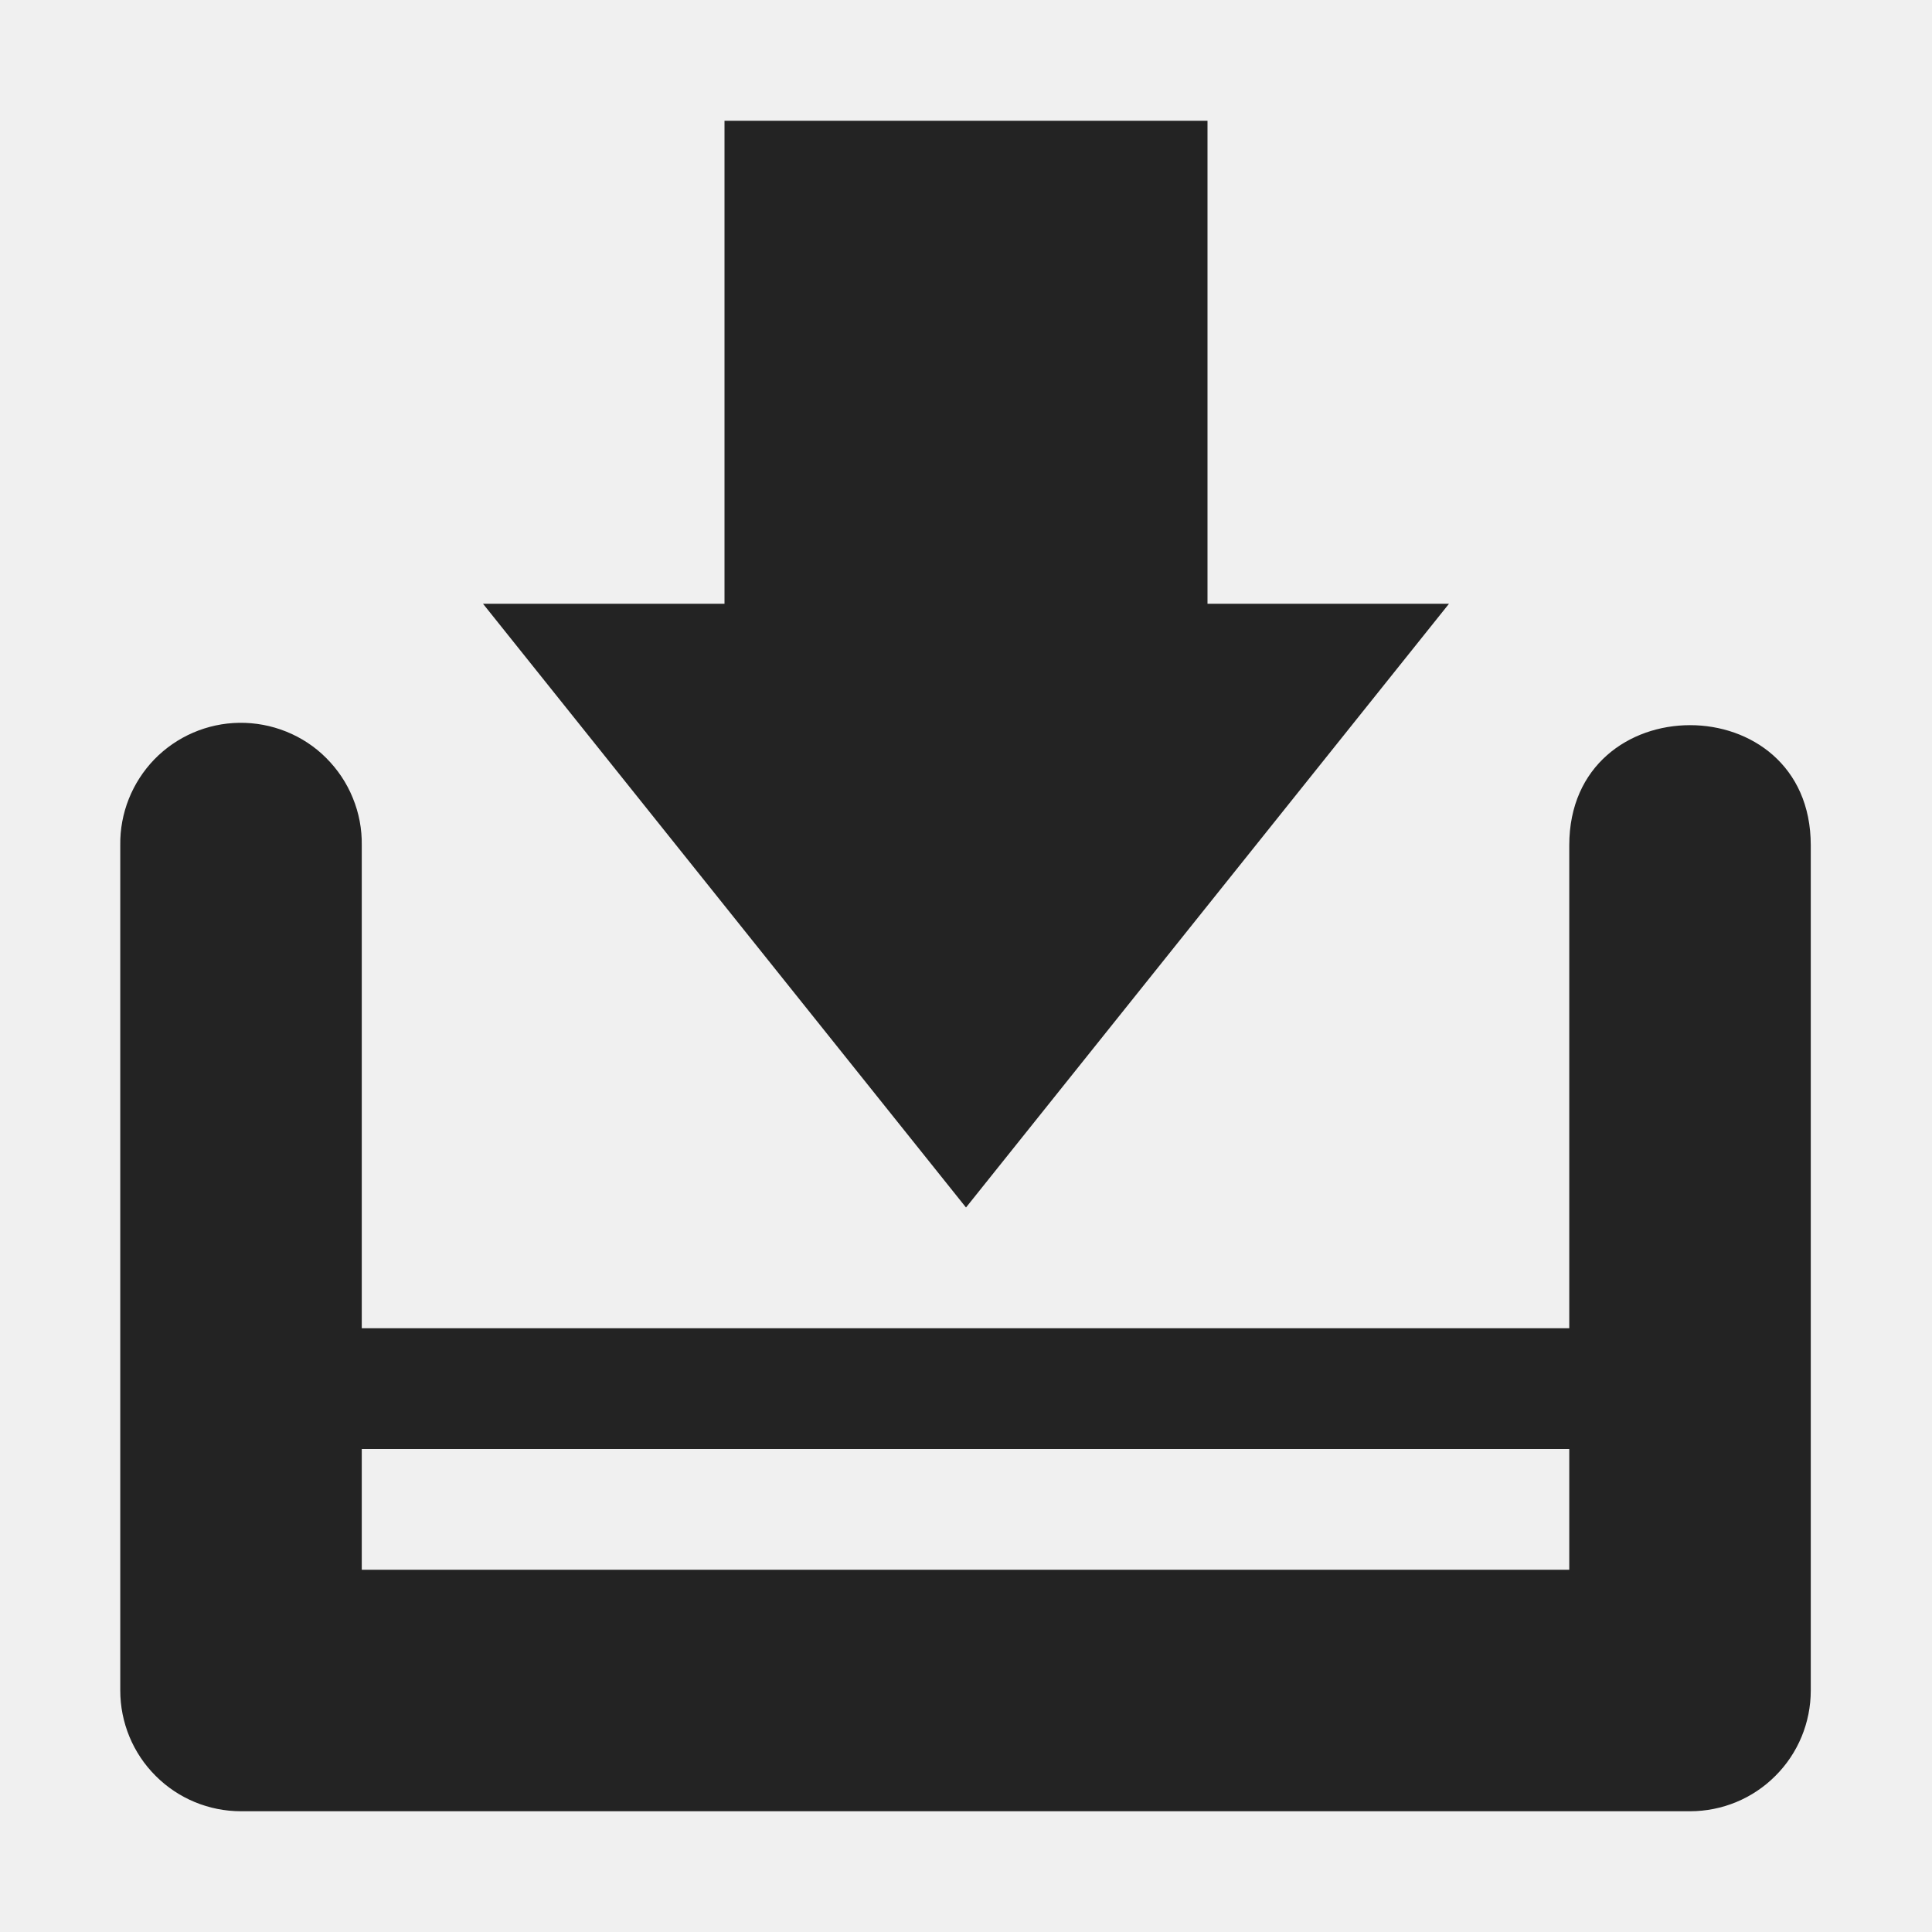
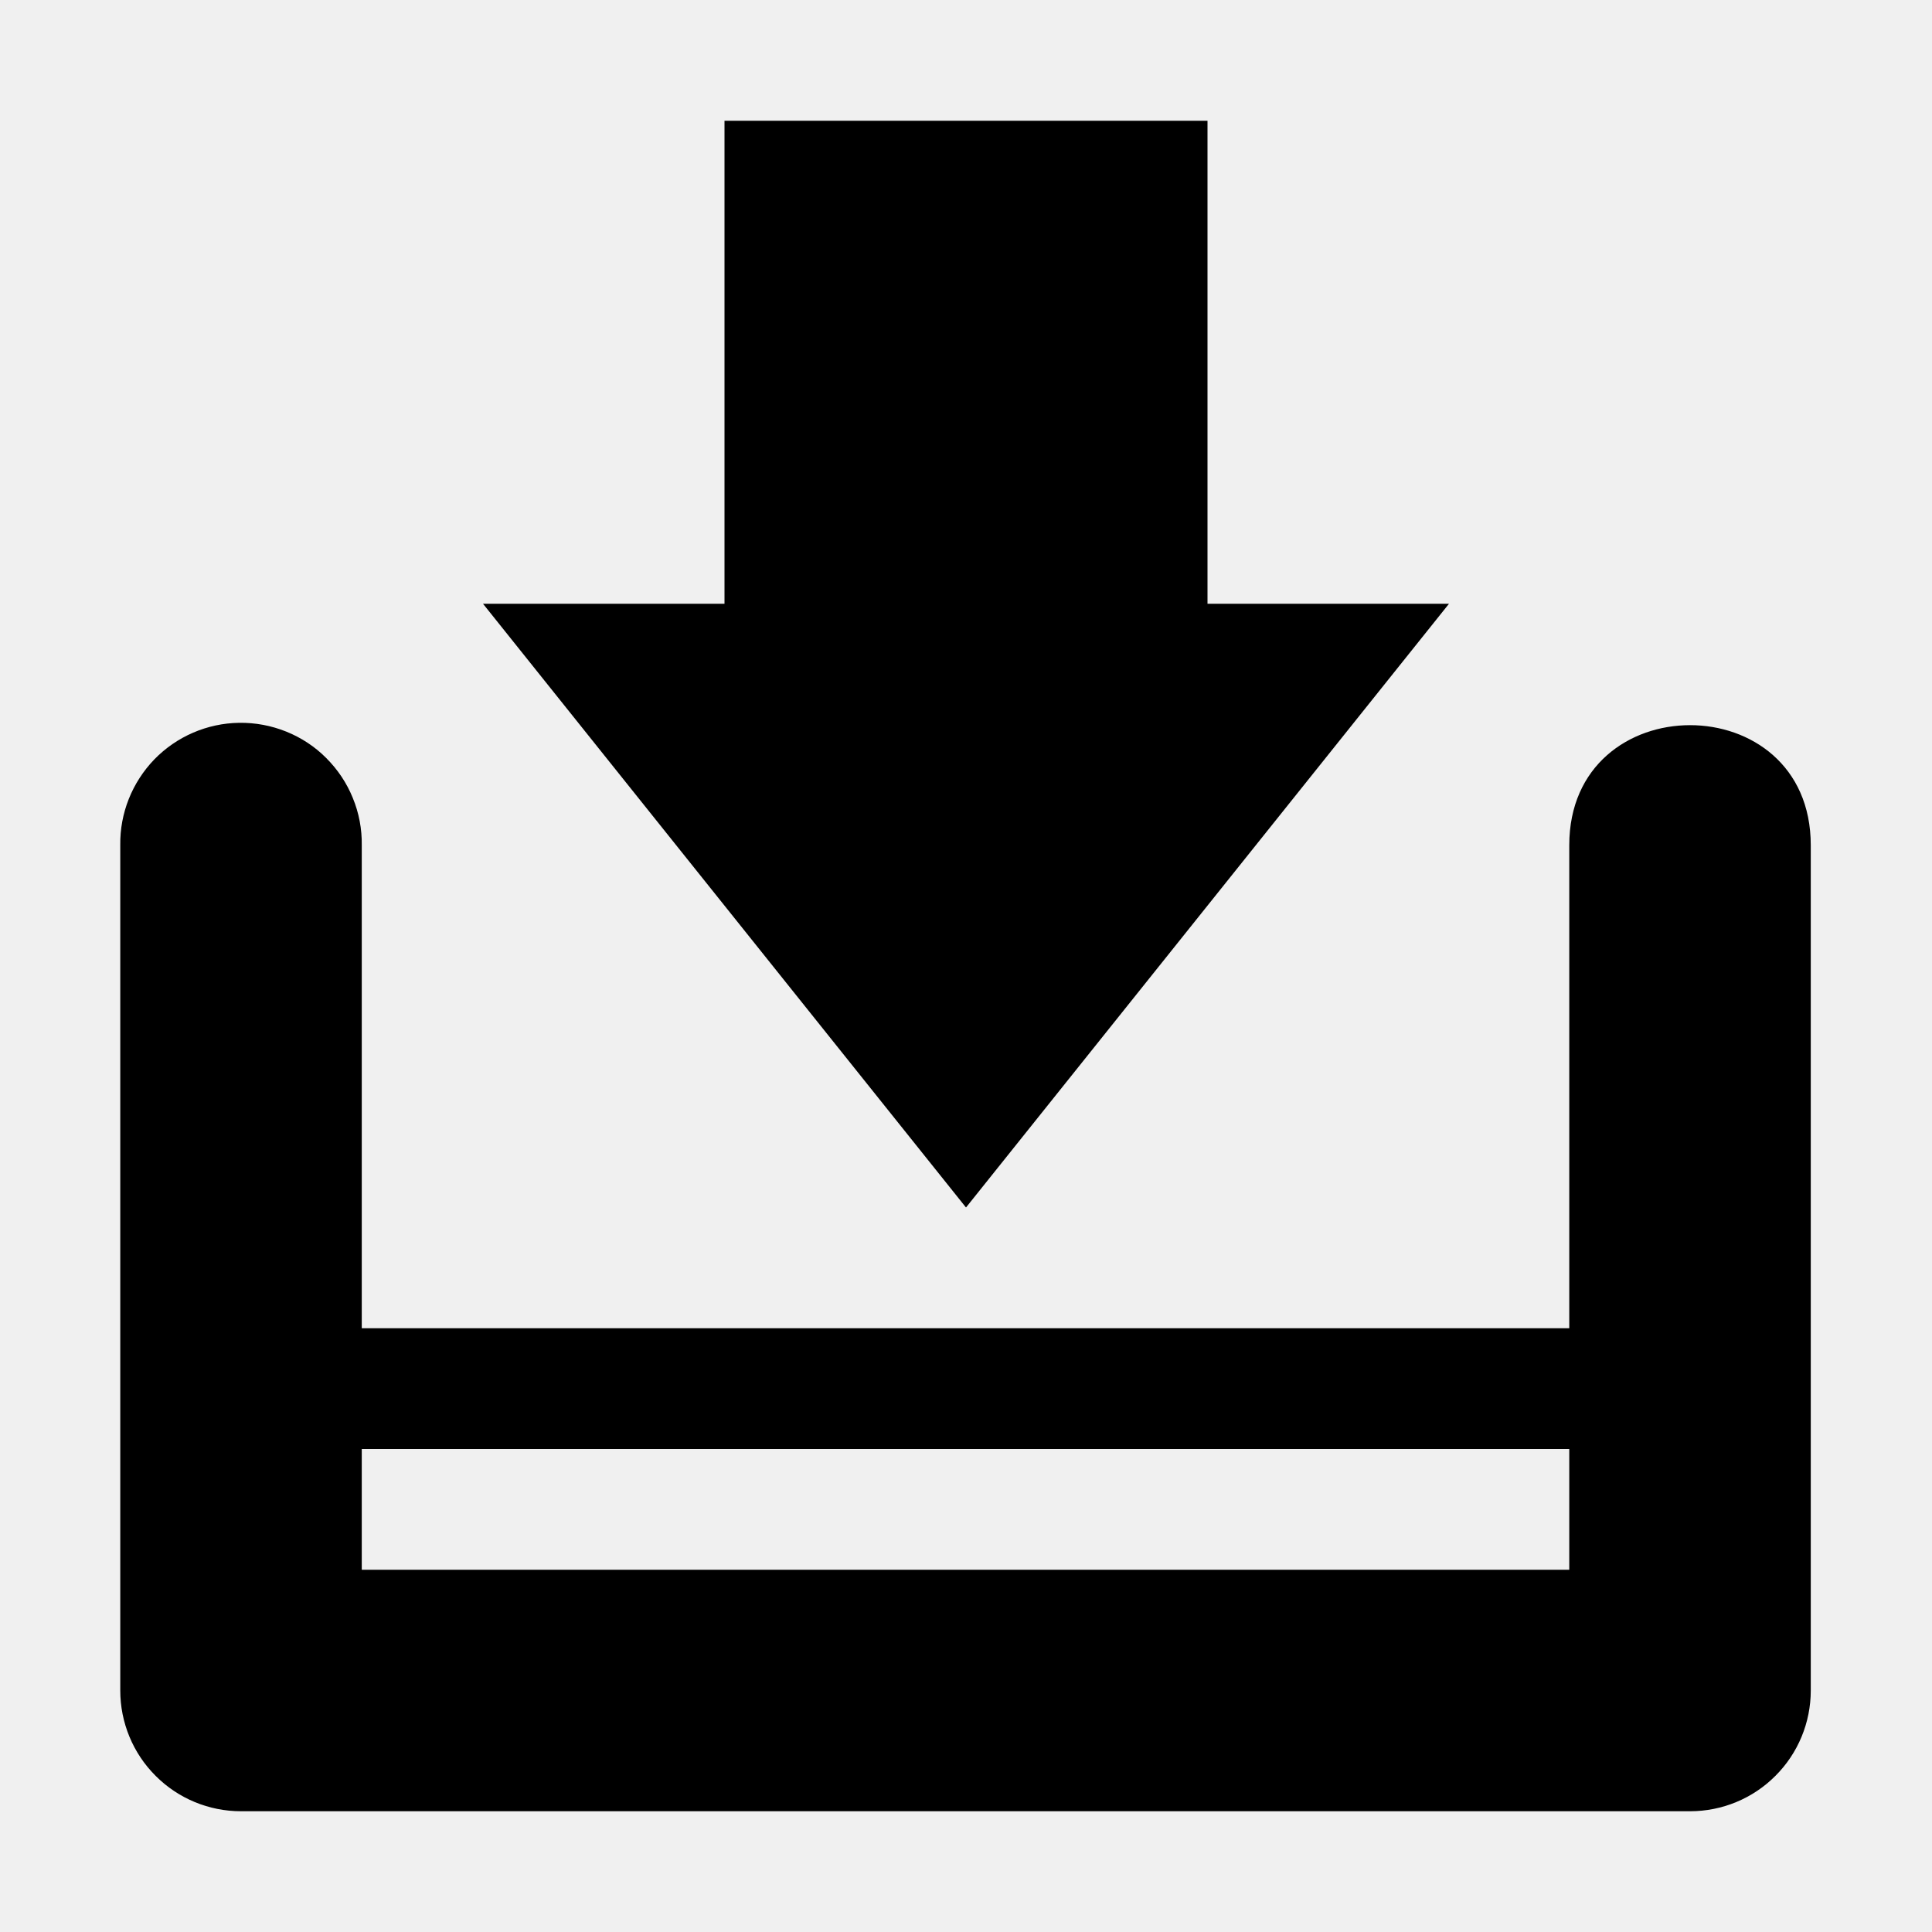
<svg xmlns="http://www.w3.org/2000/svg" width="16" height="16" viewBox="0 0 16 16" fill="none">
  <g clip-path="url(#clip0_758_3671)">
    <path d="M0 0H16V16H0V0Z" fill="#808080" fill-opacity="0.00" />
-     <path d="M6 1V5H4L8 10L12 5H10V1H6Z" fill="#232323" />
-     <path d="M1.98 5.986C1.715 5.99 1.463 6.099 1.278 6.289C1.094 6.48 0.992 6.735 0.996 7V14C0.996 14.265 1.101 14.52 1.289 14.707C1.476 14.895 1.731 15 1.996 15H13.996C14.261 15 14.516 14.895 14.703 14.707C14.891 14.52 14.996 14.265 14.996 14V7C14.996 5.673 12.996 5.675 12.996 7V11H2.996V7C2.998 6.866 2.973 6.733 2.922 6.609C2.872 6.485 2.797 6.373 2.702 6.278C2.608 6.183 2.495 6.109 2.371 6.059C2.247 6.009 2.114 5.984 1.98 5.986ZM2.996 12H12.996V13H2.996V12Z" fill="#232323" />
+     <path d="M6 1V5H4L8 10L12 5H10V1H6Z" fill="currentColor" />
+     <path d="M1.98 5.986C1.715 5.99 1.463 6.099 1.278 6.289C1.094 6.48 0.992 6.735 0.996 7V14C0.996 14.265 1.101 14.52 1.289 14.707C1.476 14.895 1.731 15 1.996 15H13.996C14.261 15 14.516 14.895 14.703 14.707C14.891 14.52 14.996 14.265 14.996 14V7C14.996 5.673 12.996 5.675 12.996 7V11H2.996V7C2.998 6.866 2.973 6.733 2.922 6.609C2.872 6.485 2.797 6.373 2.702 6.278C2.608 6.183 2.495 6.109 2.371 6.059C2.247 6.009 2.114 5.984 1.98 5.986ZM2.996 12H12.996V13H2.996V12Z" fill="currentColor" />
  </g>
  <defs>
    <clipPath id="clip0_758_3671">
      <rect width="16" height="16" fill="white" />
    </clipPath>
  </defs>
</svg>
